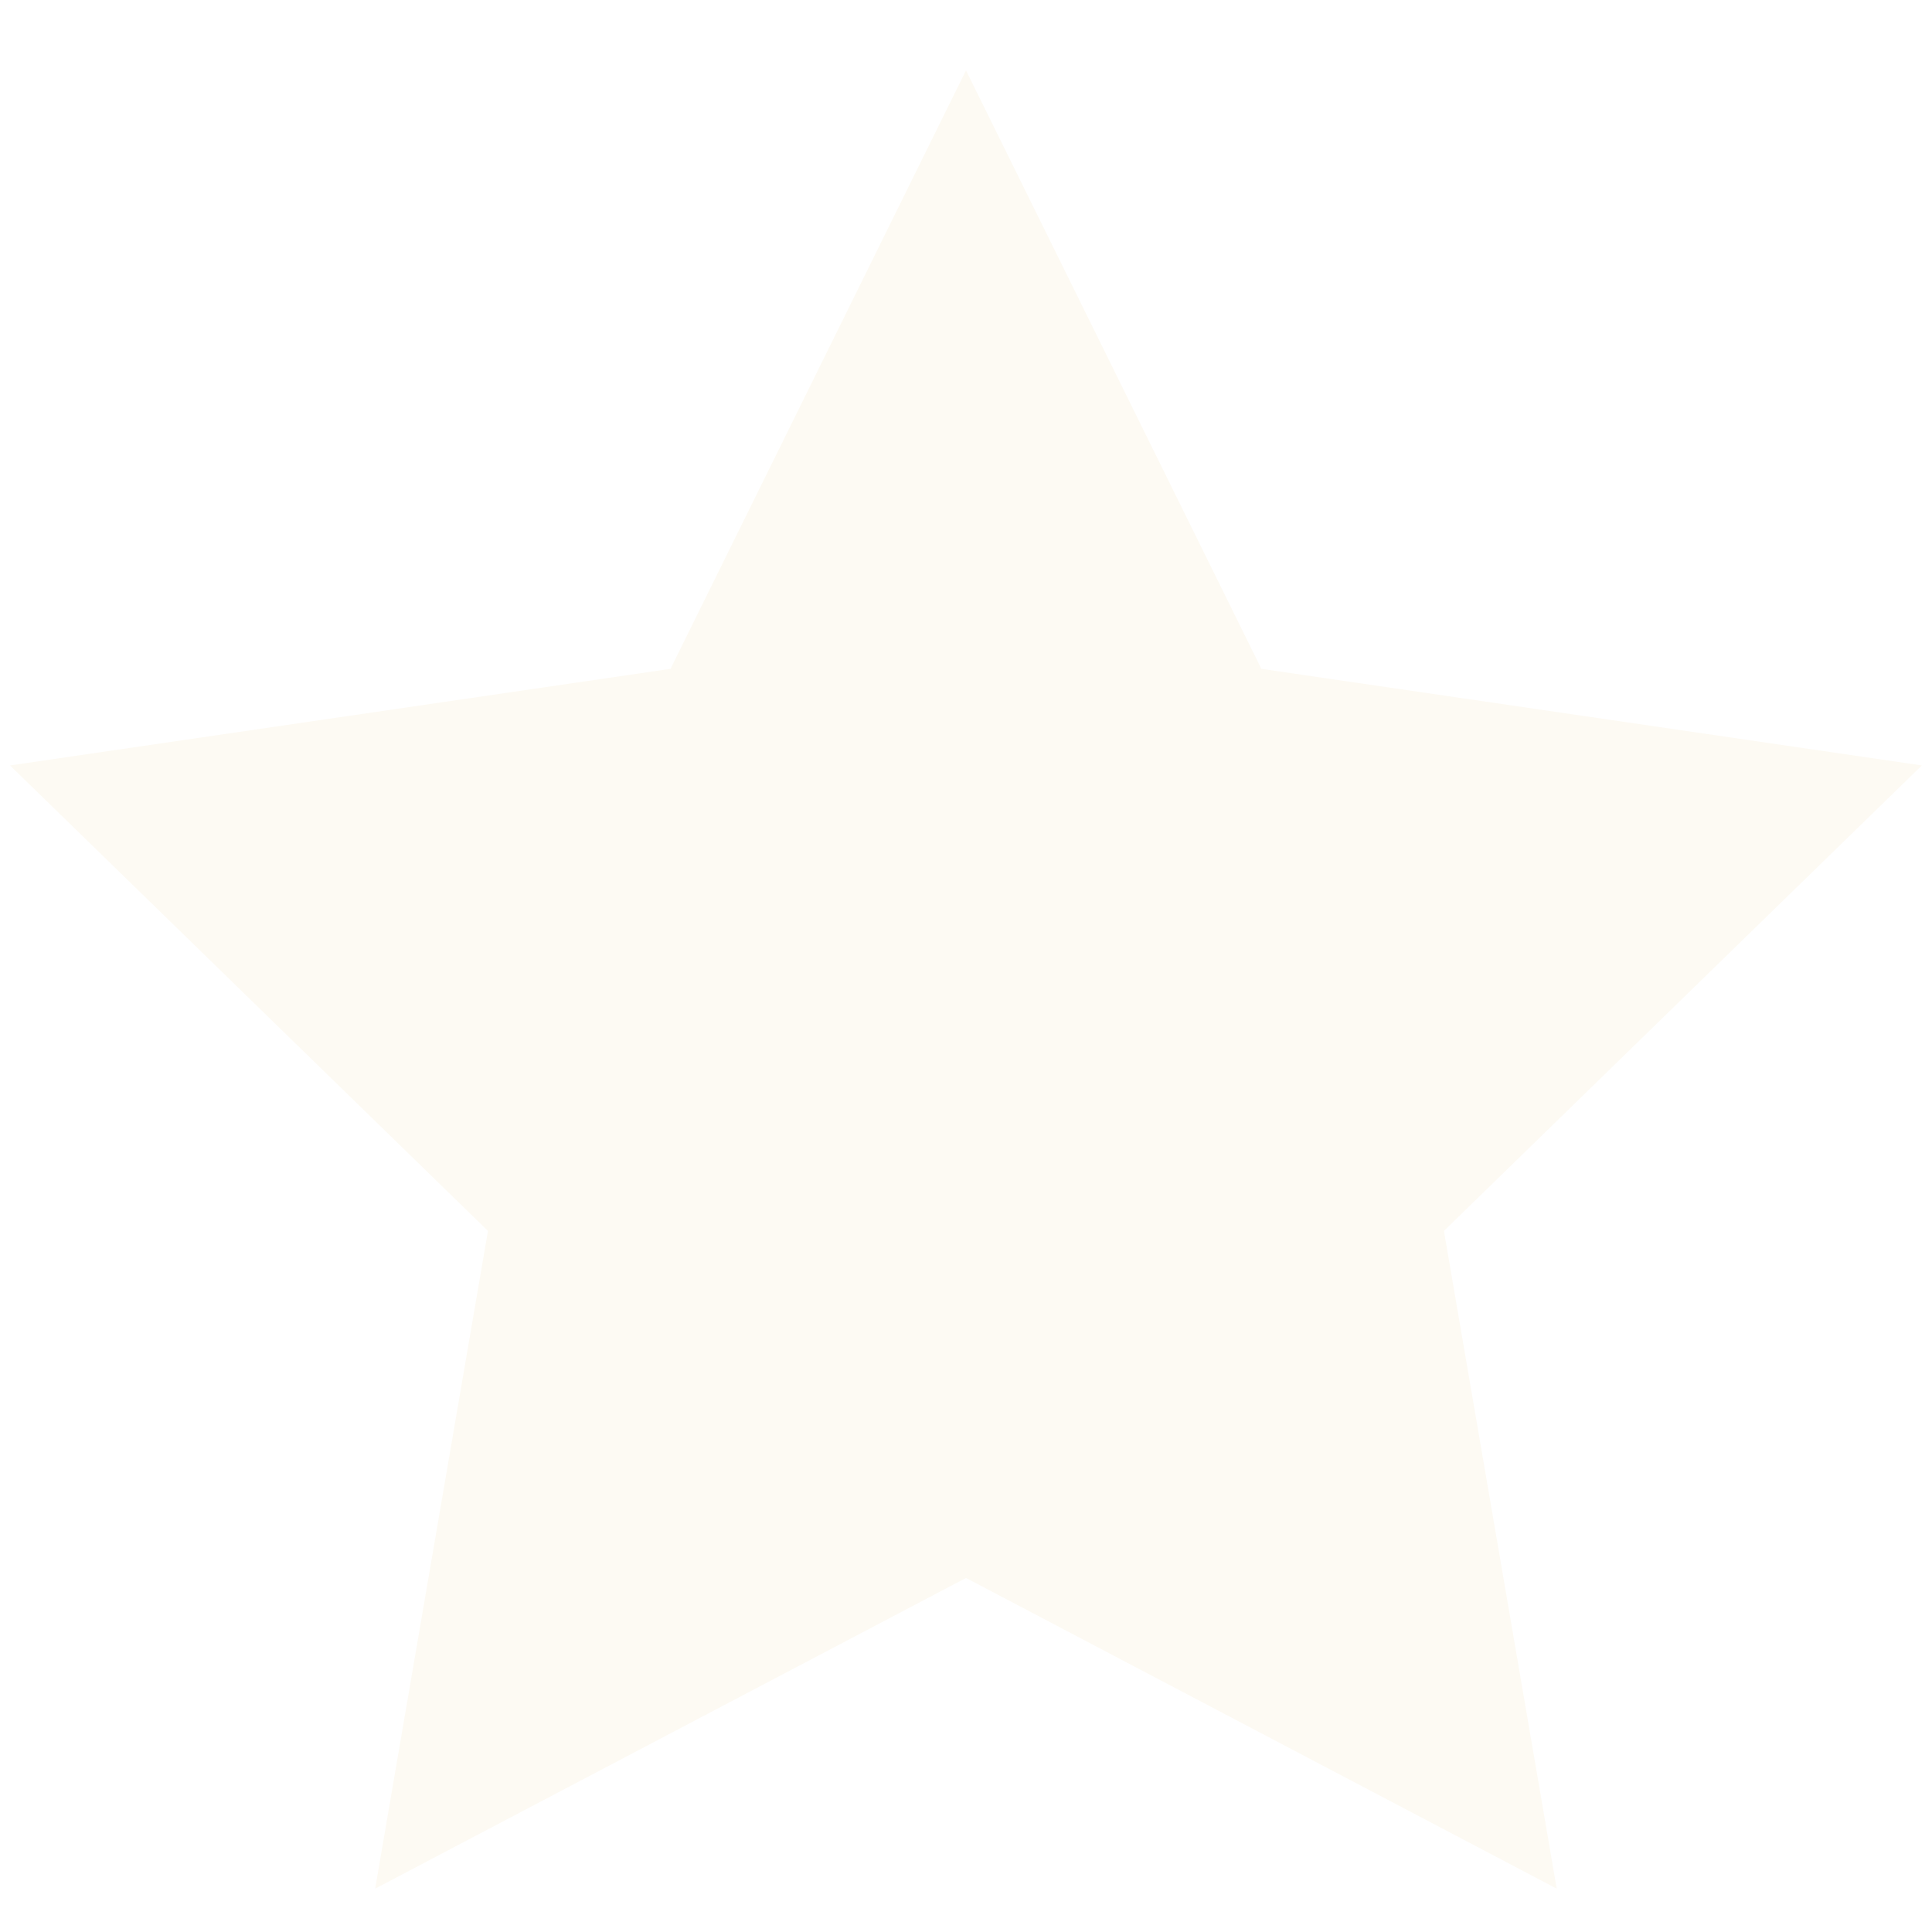
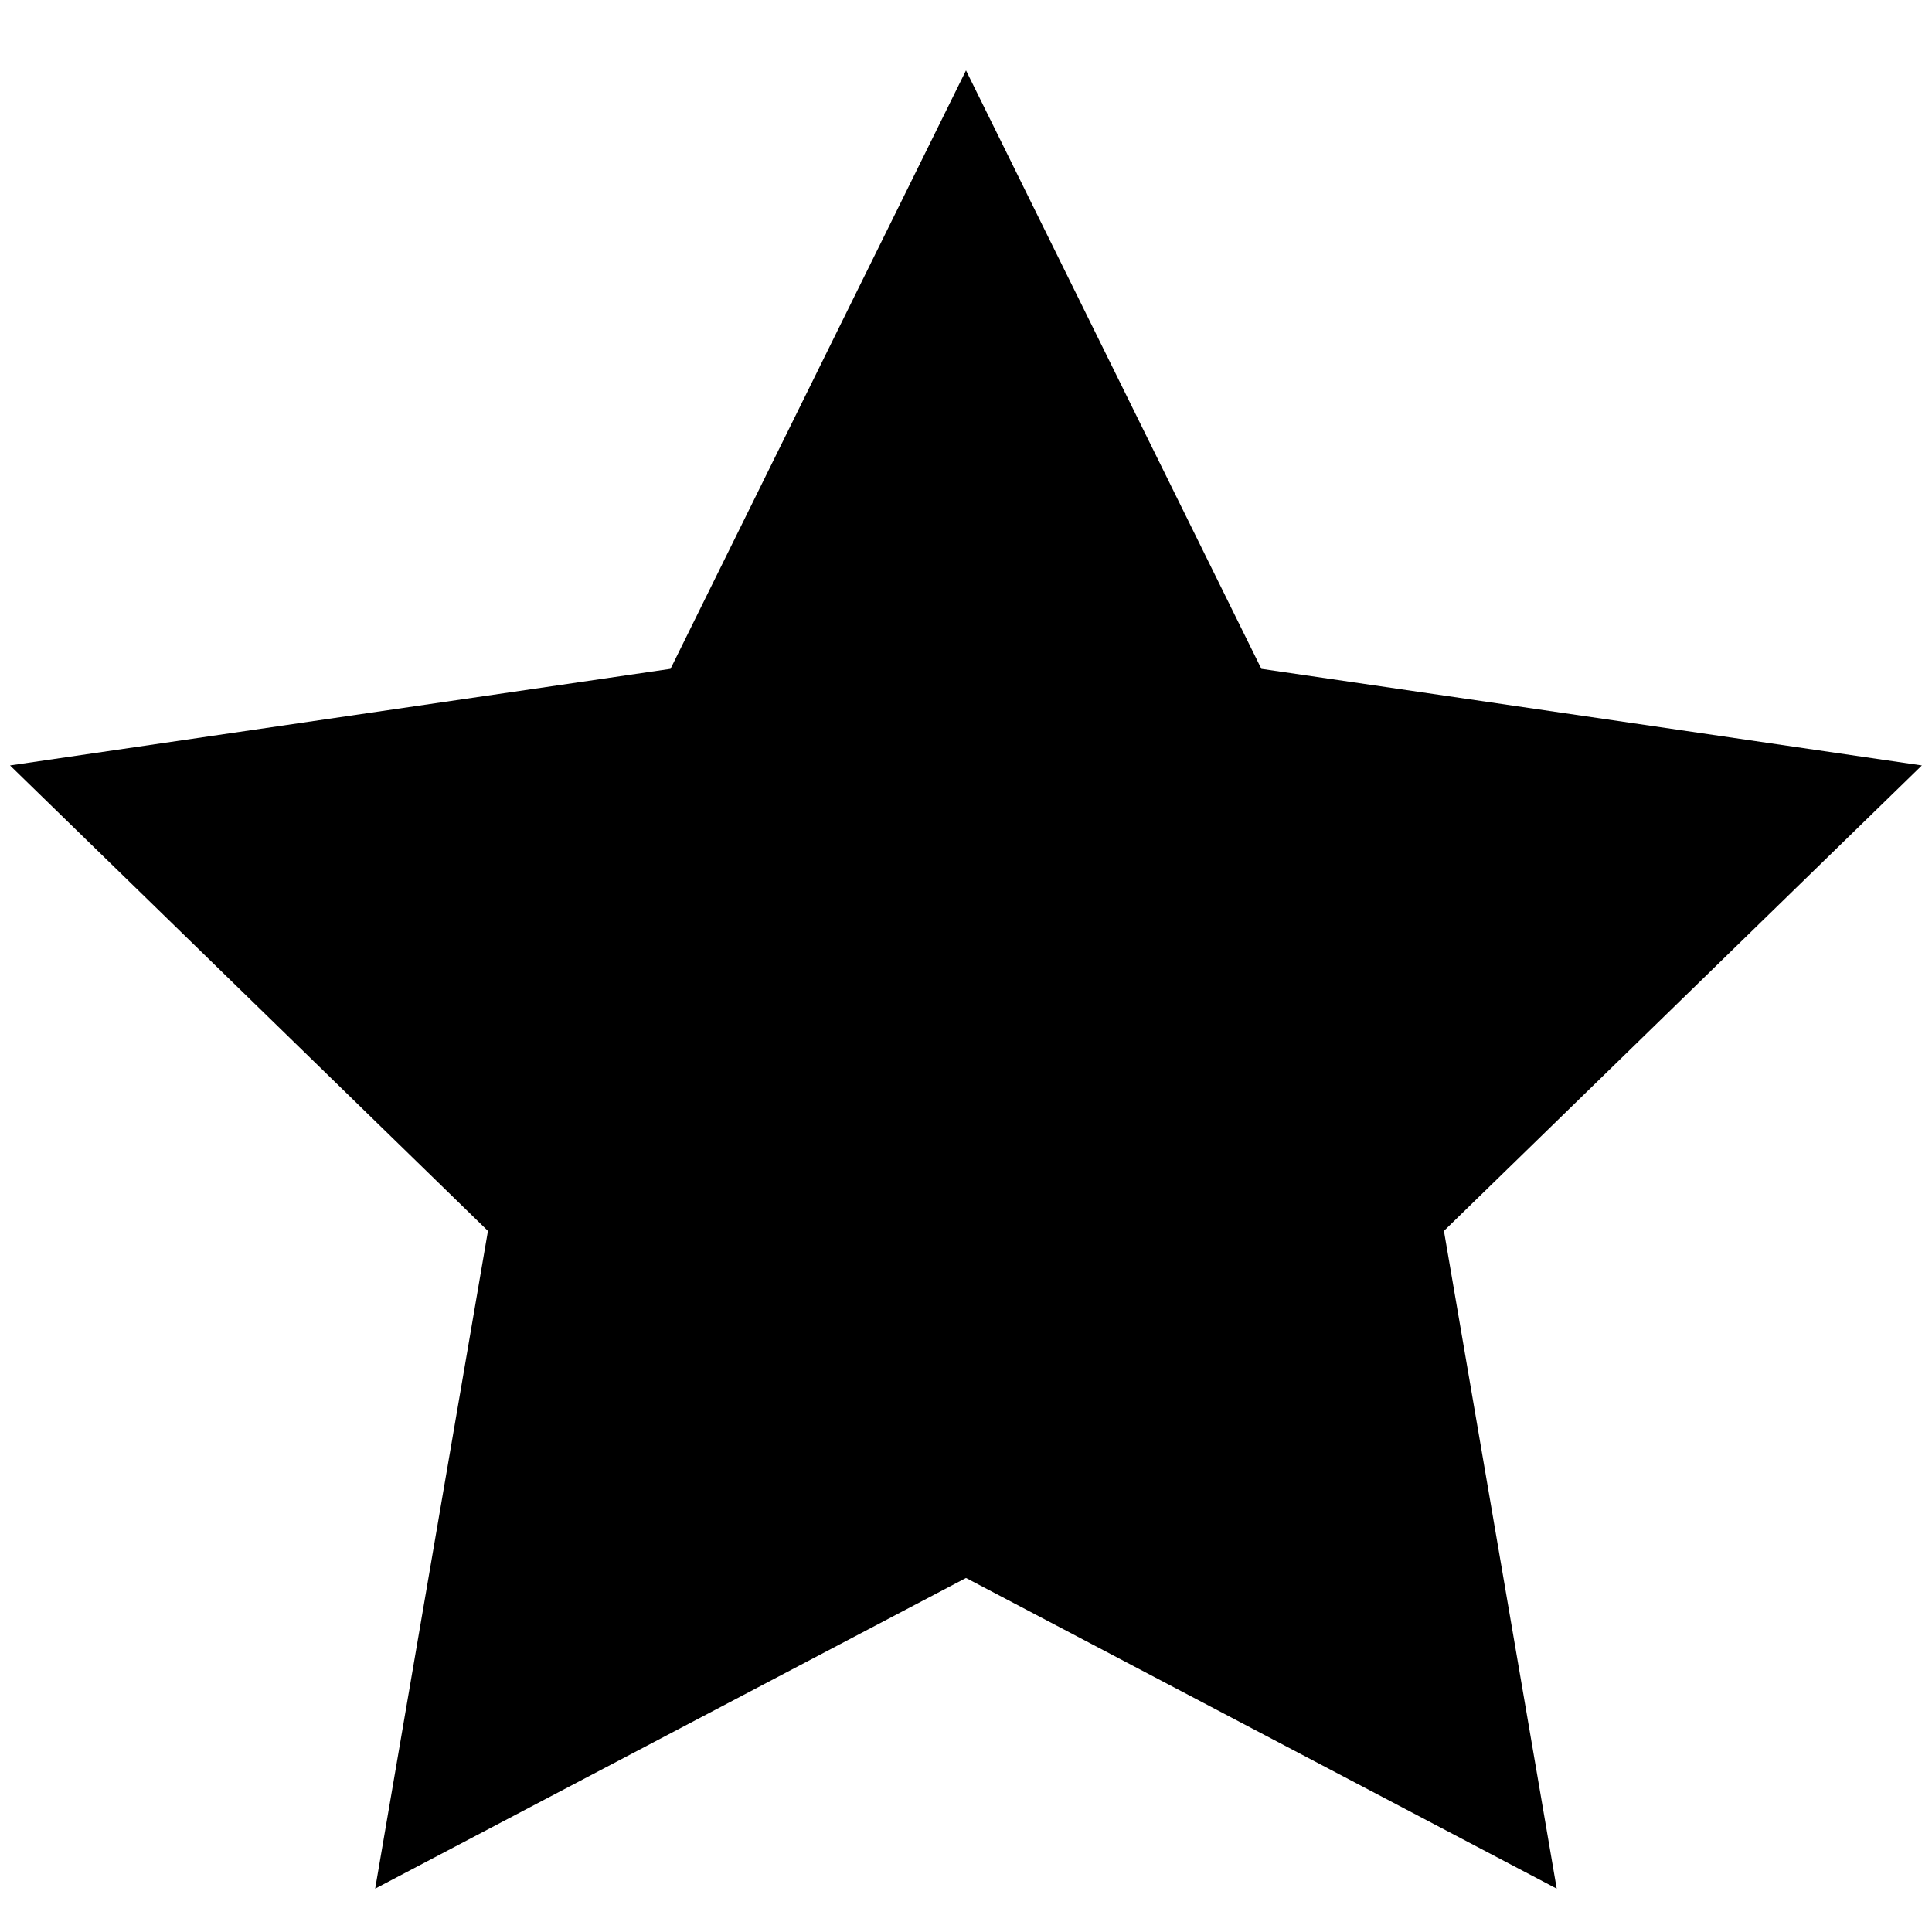
- <svg xmlns="http://www.w3.org/2000/svg" width="16" height="16" viewBox="0 0 16 16" fill="none">
-   <path d="M8 0.583L10.446 5.539L15.916 6.339L11.958 10.194L12.892 15.641L8 13.068L3.107 15.641L4.041 10.194L0.083 6.339L5.553 5.539L8 0.583Z" fill="#FDFAF3" />
+ <svg xmlns="http://www.w3.org/2000/svg" width="16" height="16" viewBox="0 0 16 16" fill="currentColor">
+   <path d="M8 0.583L10.446 5.539L15.916 6.339L11.958 10.194L12.892 15.641L8 13.068L3.107 15.641L4.041 10.194L0.083 6.339L5.553 5.539L8 0.583Z" fill="currentColor" />
</svg>
